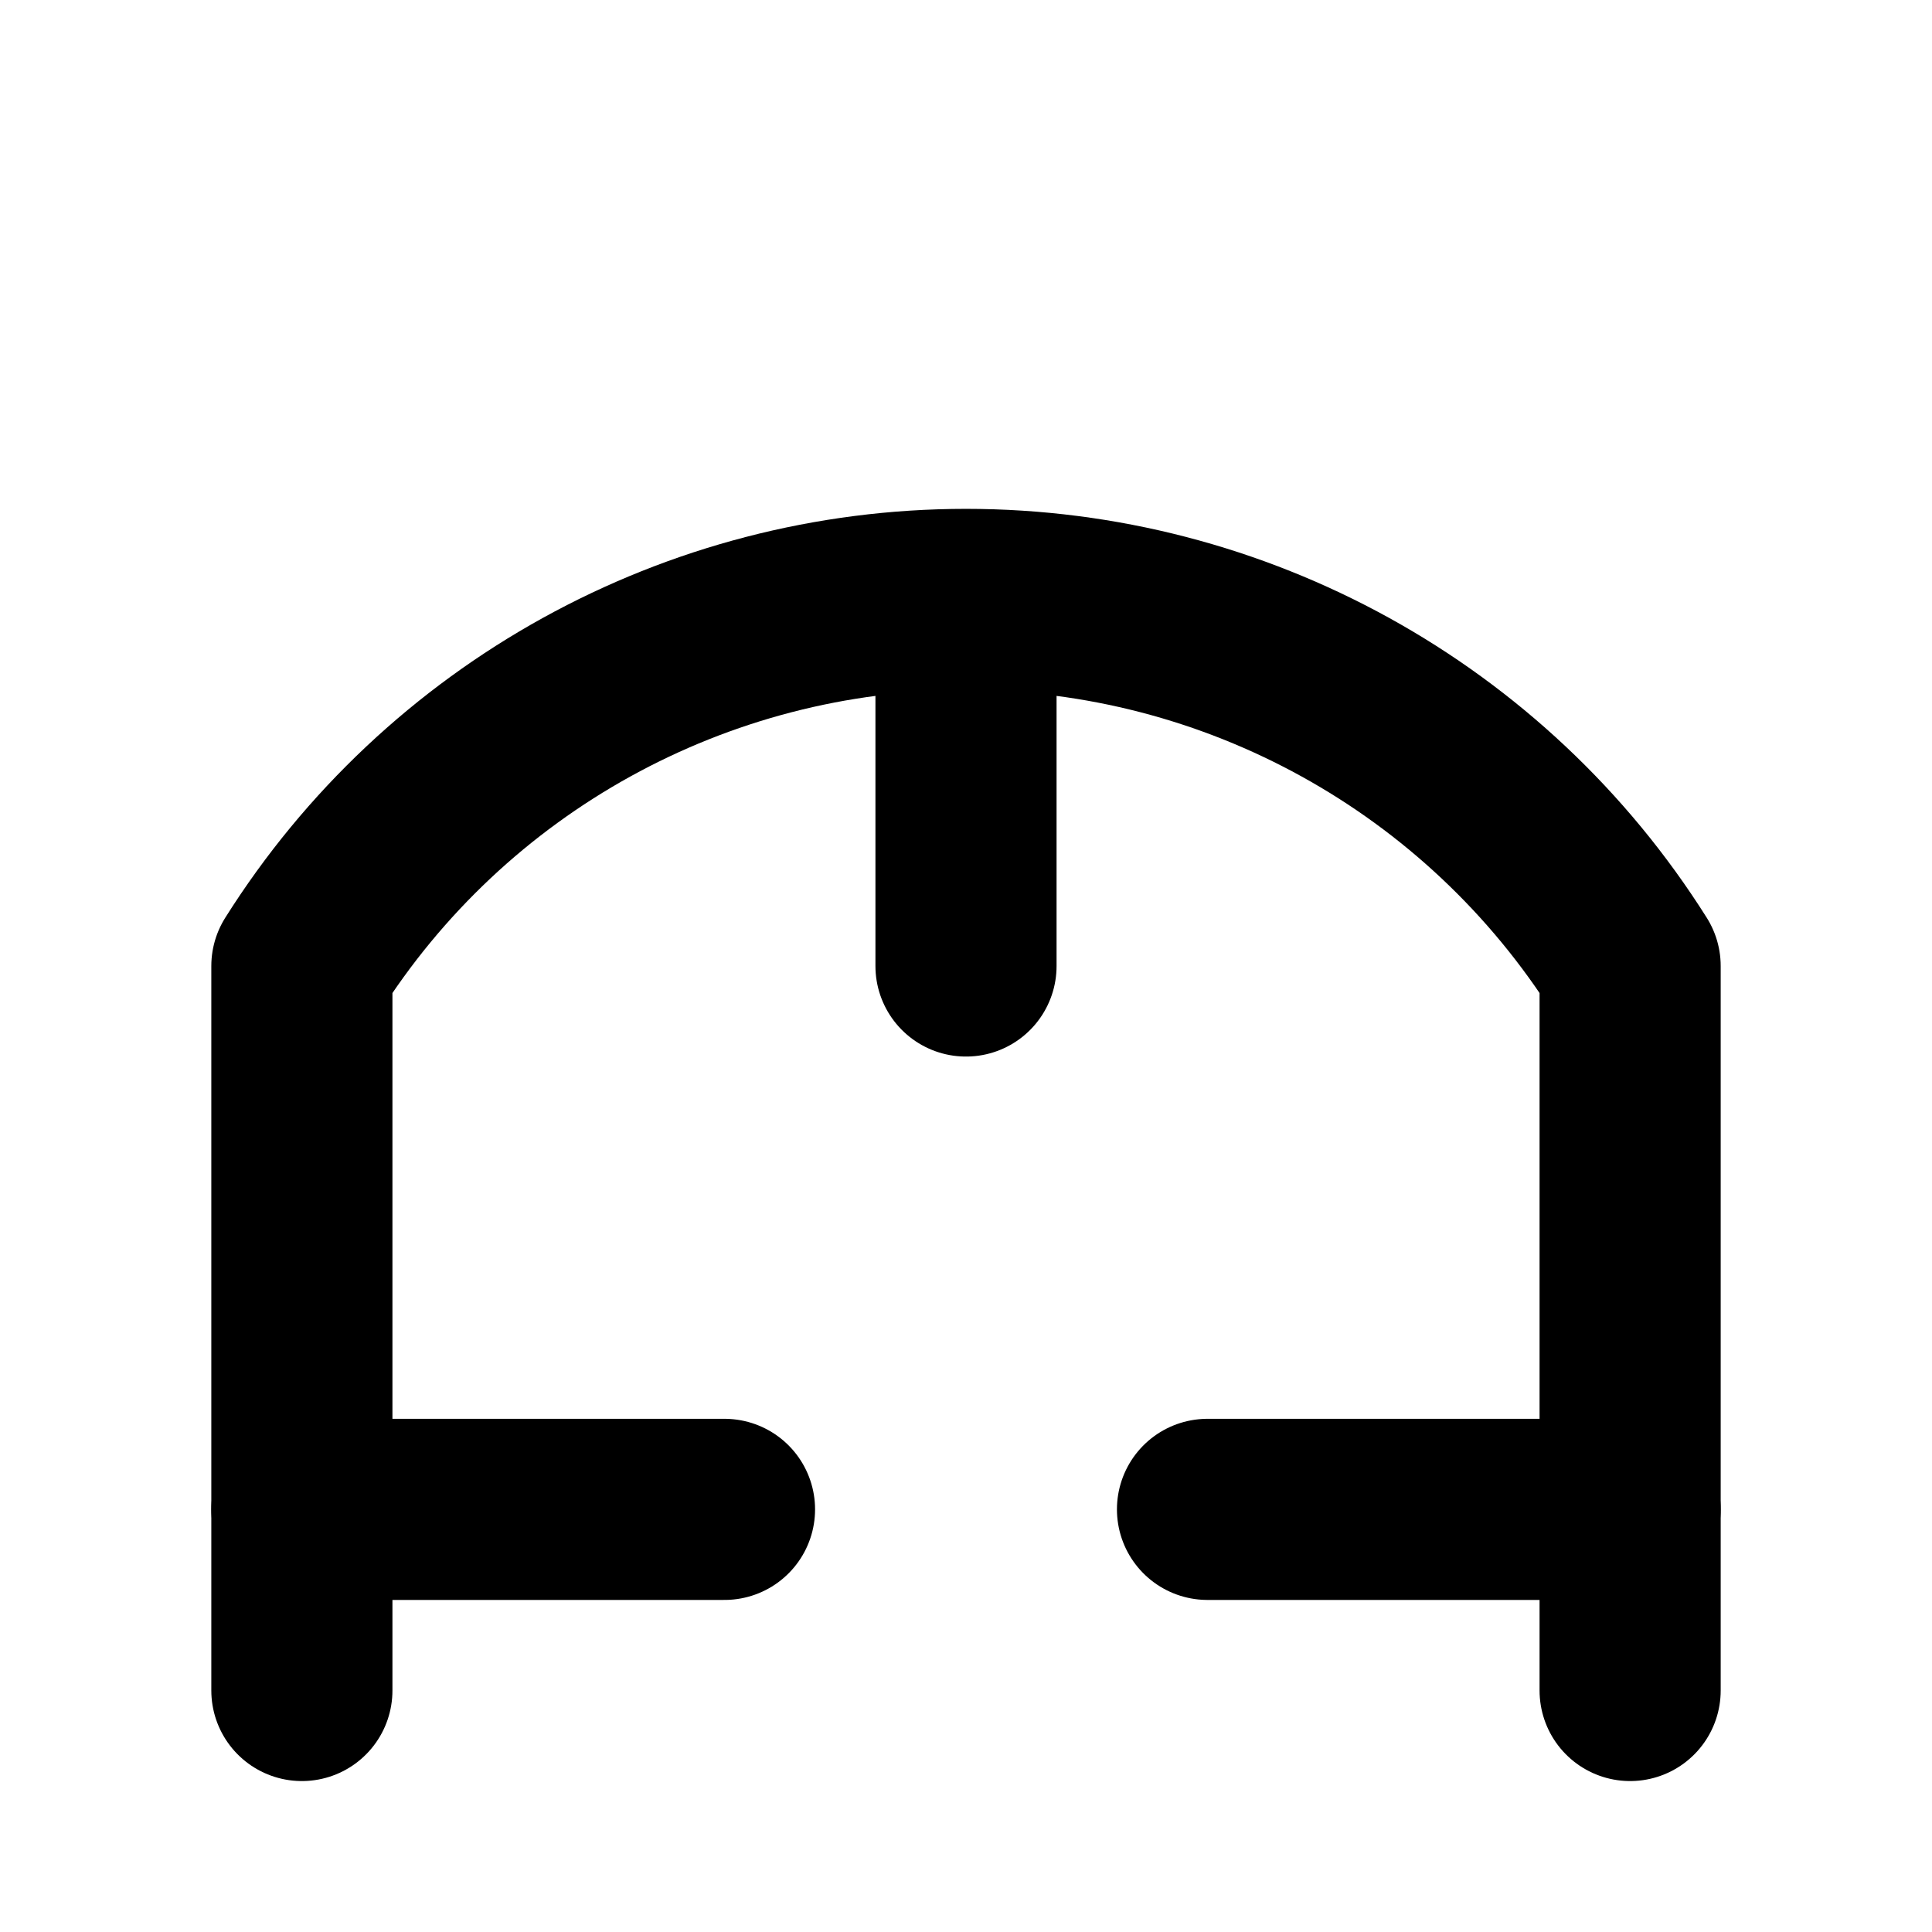
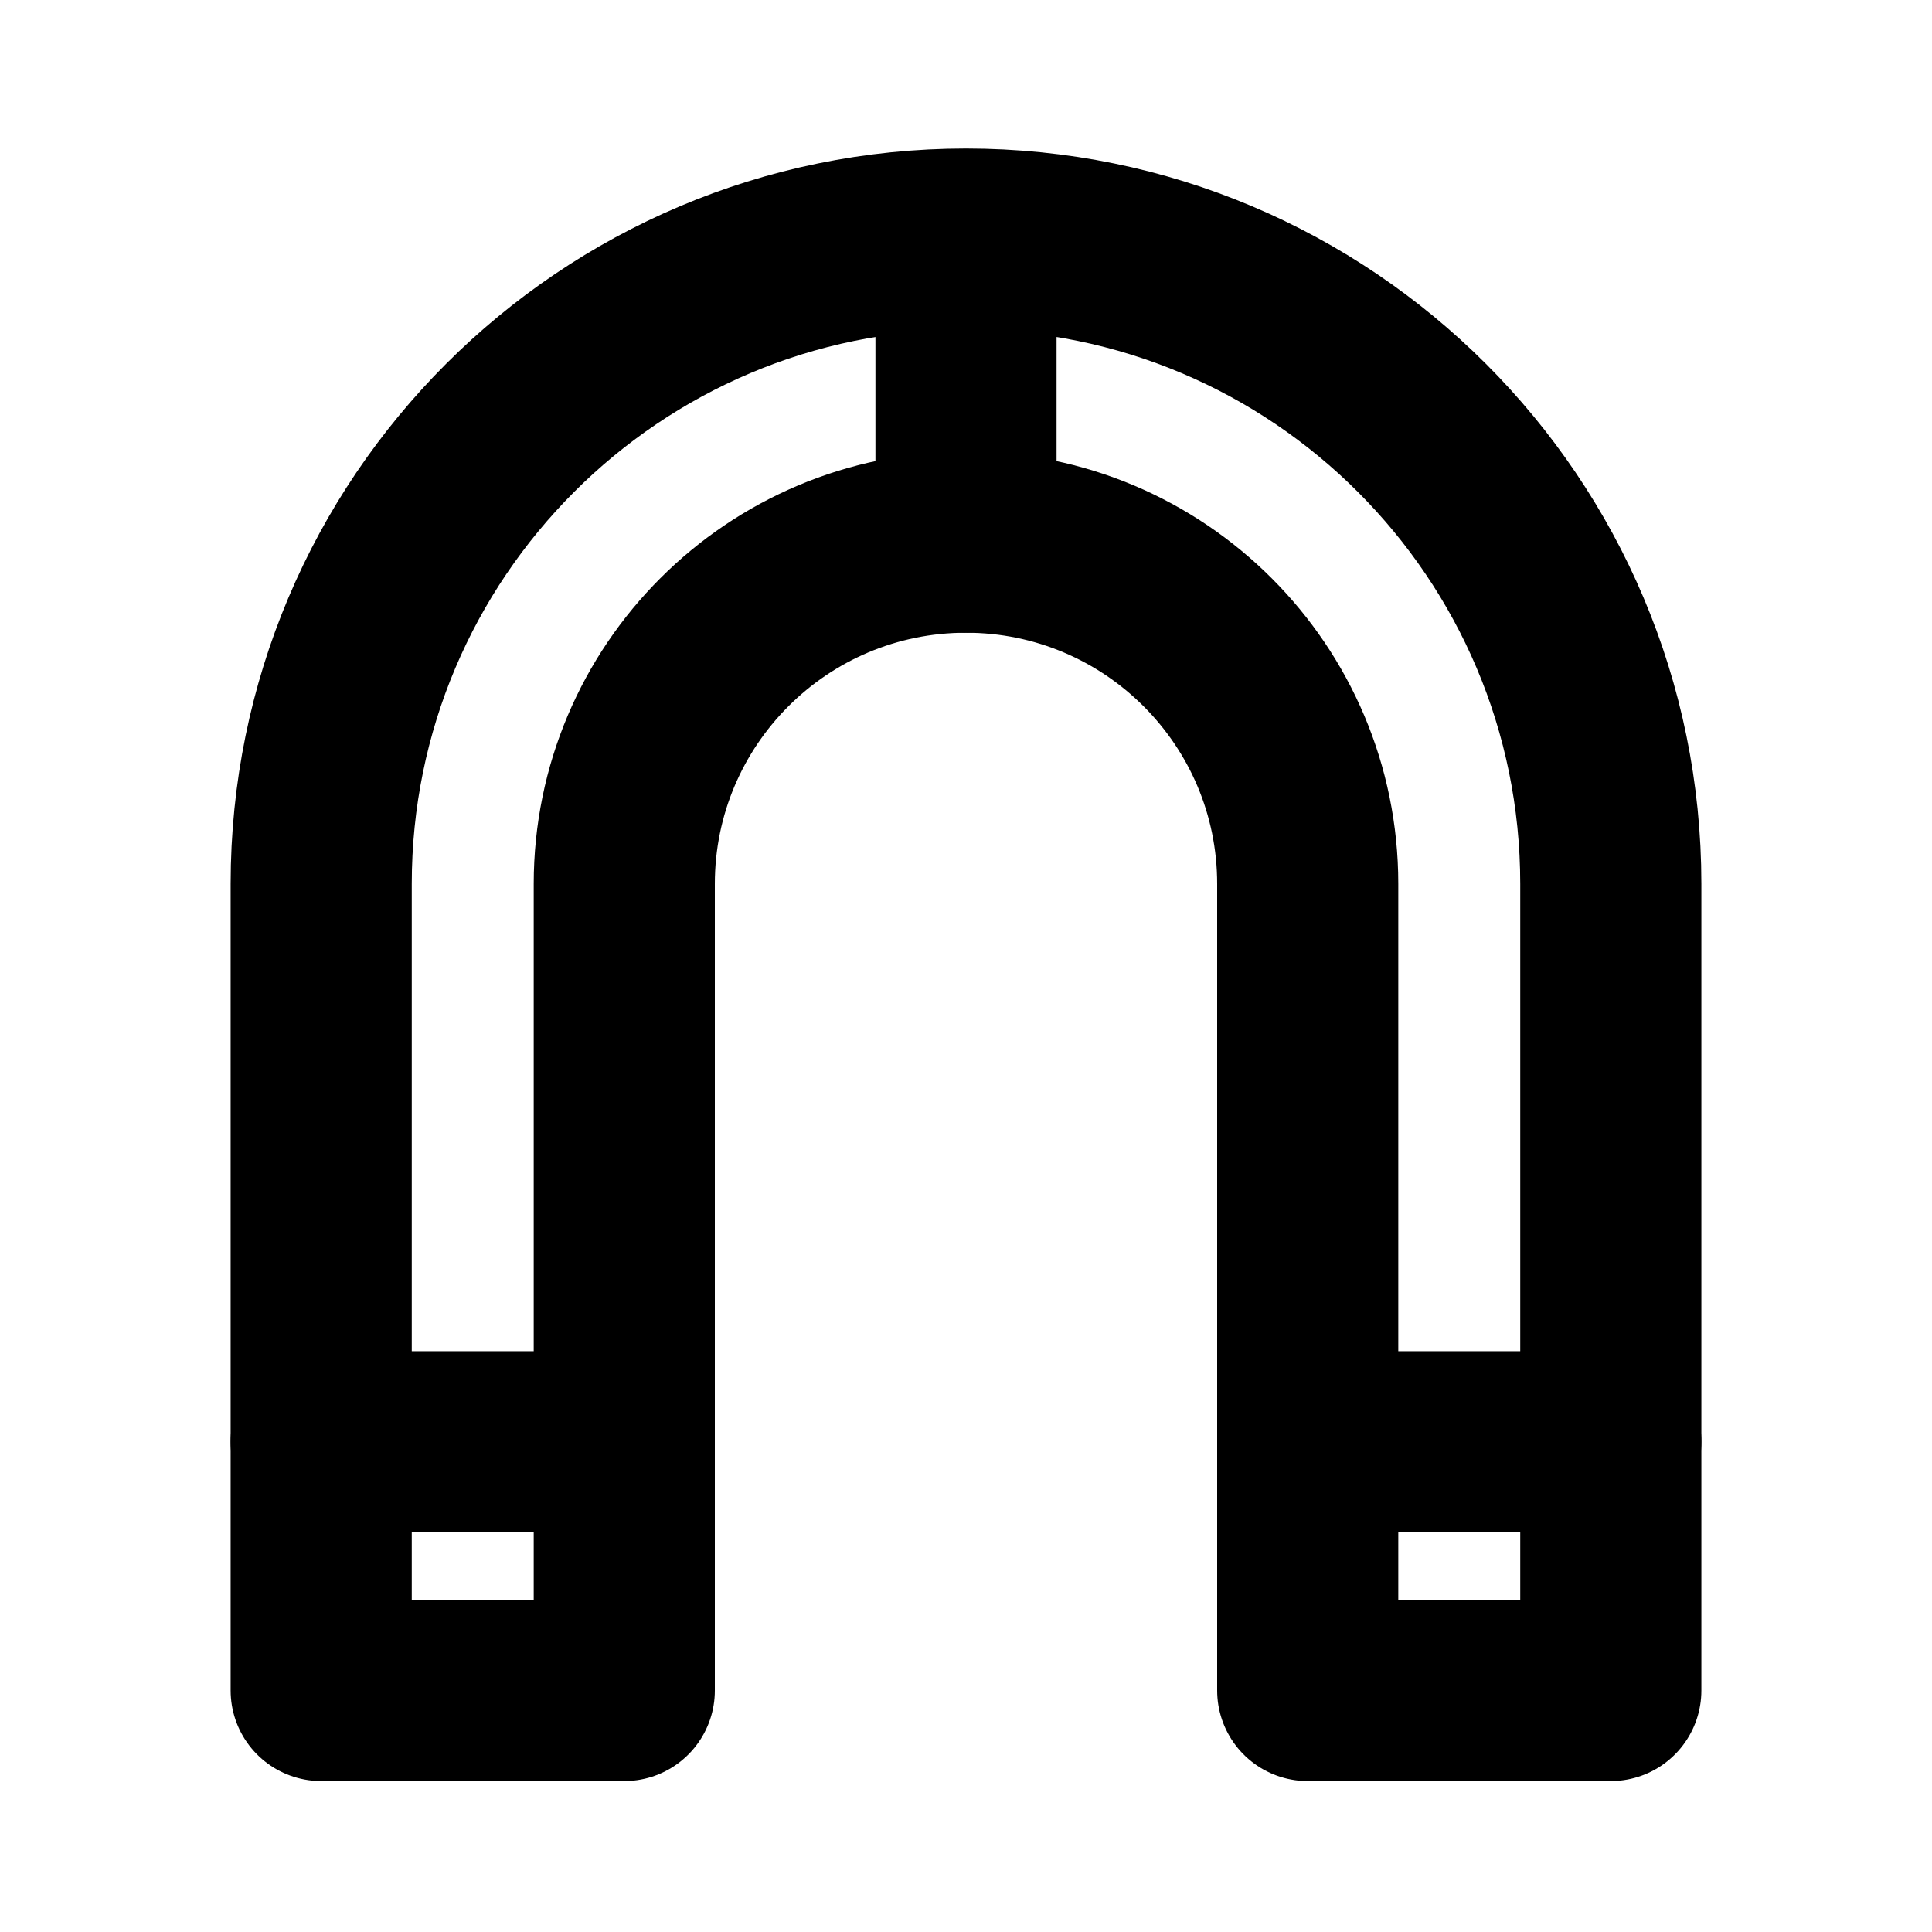
<svg xmlns="http://www.w3.org/2000/svg" viewBox="0 0 16 16" fill="none" stroke="currentColor" stroke-width="1.5" stroke-linecap="round" stroke-linejoin="round" aria-hidden="true">
-   <path d="M2.5 14V8a6.5 6.5 0 0 1 11 0V14" />
-   <line x1="8" y1="5" x2="8" y2="8" />
-   <line x1="2.5" y1="12.5" x2="6" y2="12.5" />
-   <line x1="10" y1="12.5" x2="13.5" y2="12.5" />
+   <path d="M13.34 14 V7.32 A5.32 5.32 0 0 0 2.66 7.32 V14 H5.17 V7.32 A2.83 2.83 0 0 1 10.83 7.32 V14 Z" />
+   <line x1="8" y1="2" x2="8" y2="4.49" />
+   <line x1="2.66" y1="11.94" x2="5.17" y2="11.94" />
+   <line x1="10.83" y1="11.94" x2="13.34" y2="11.94" />
</svg>
